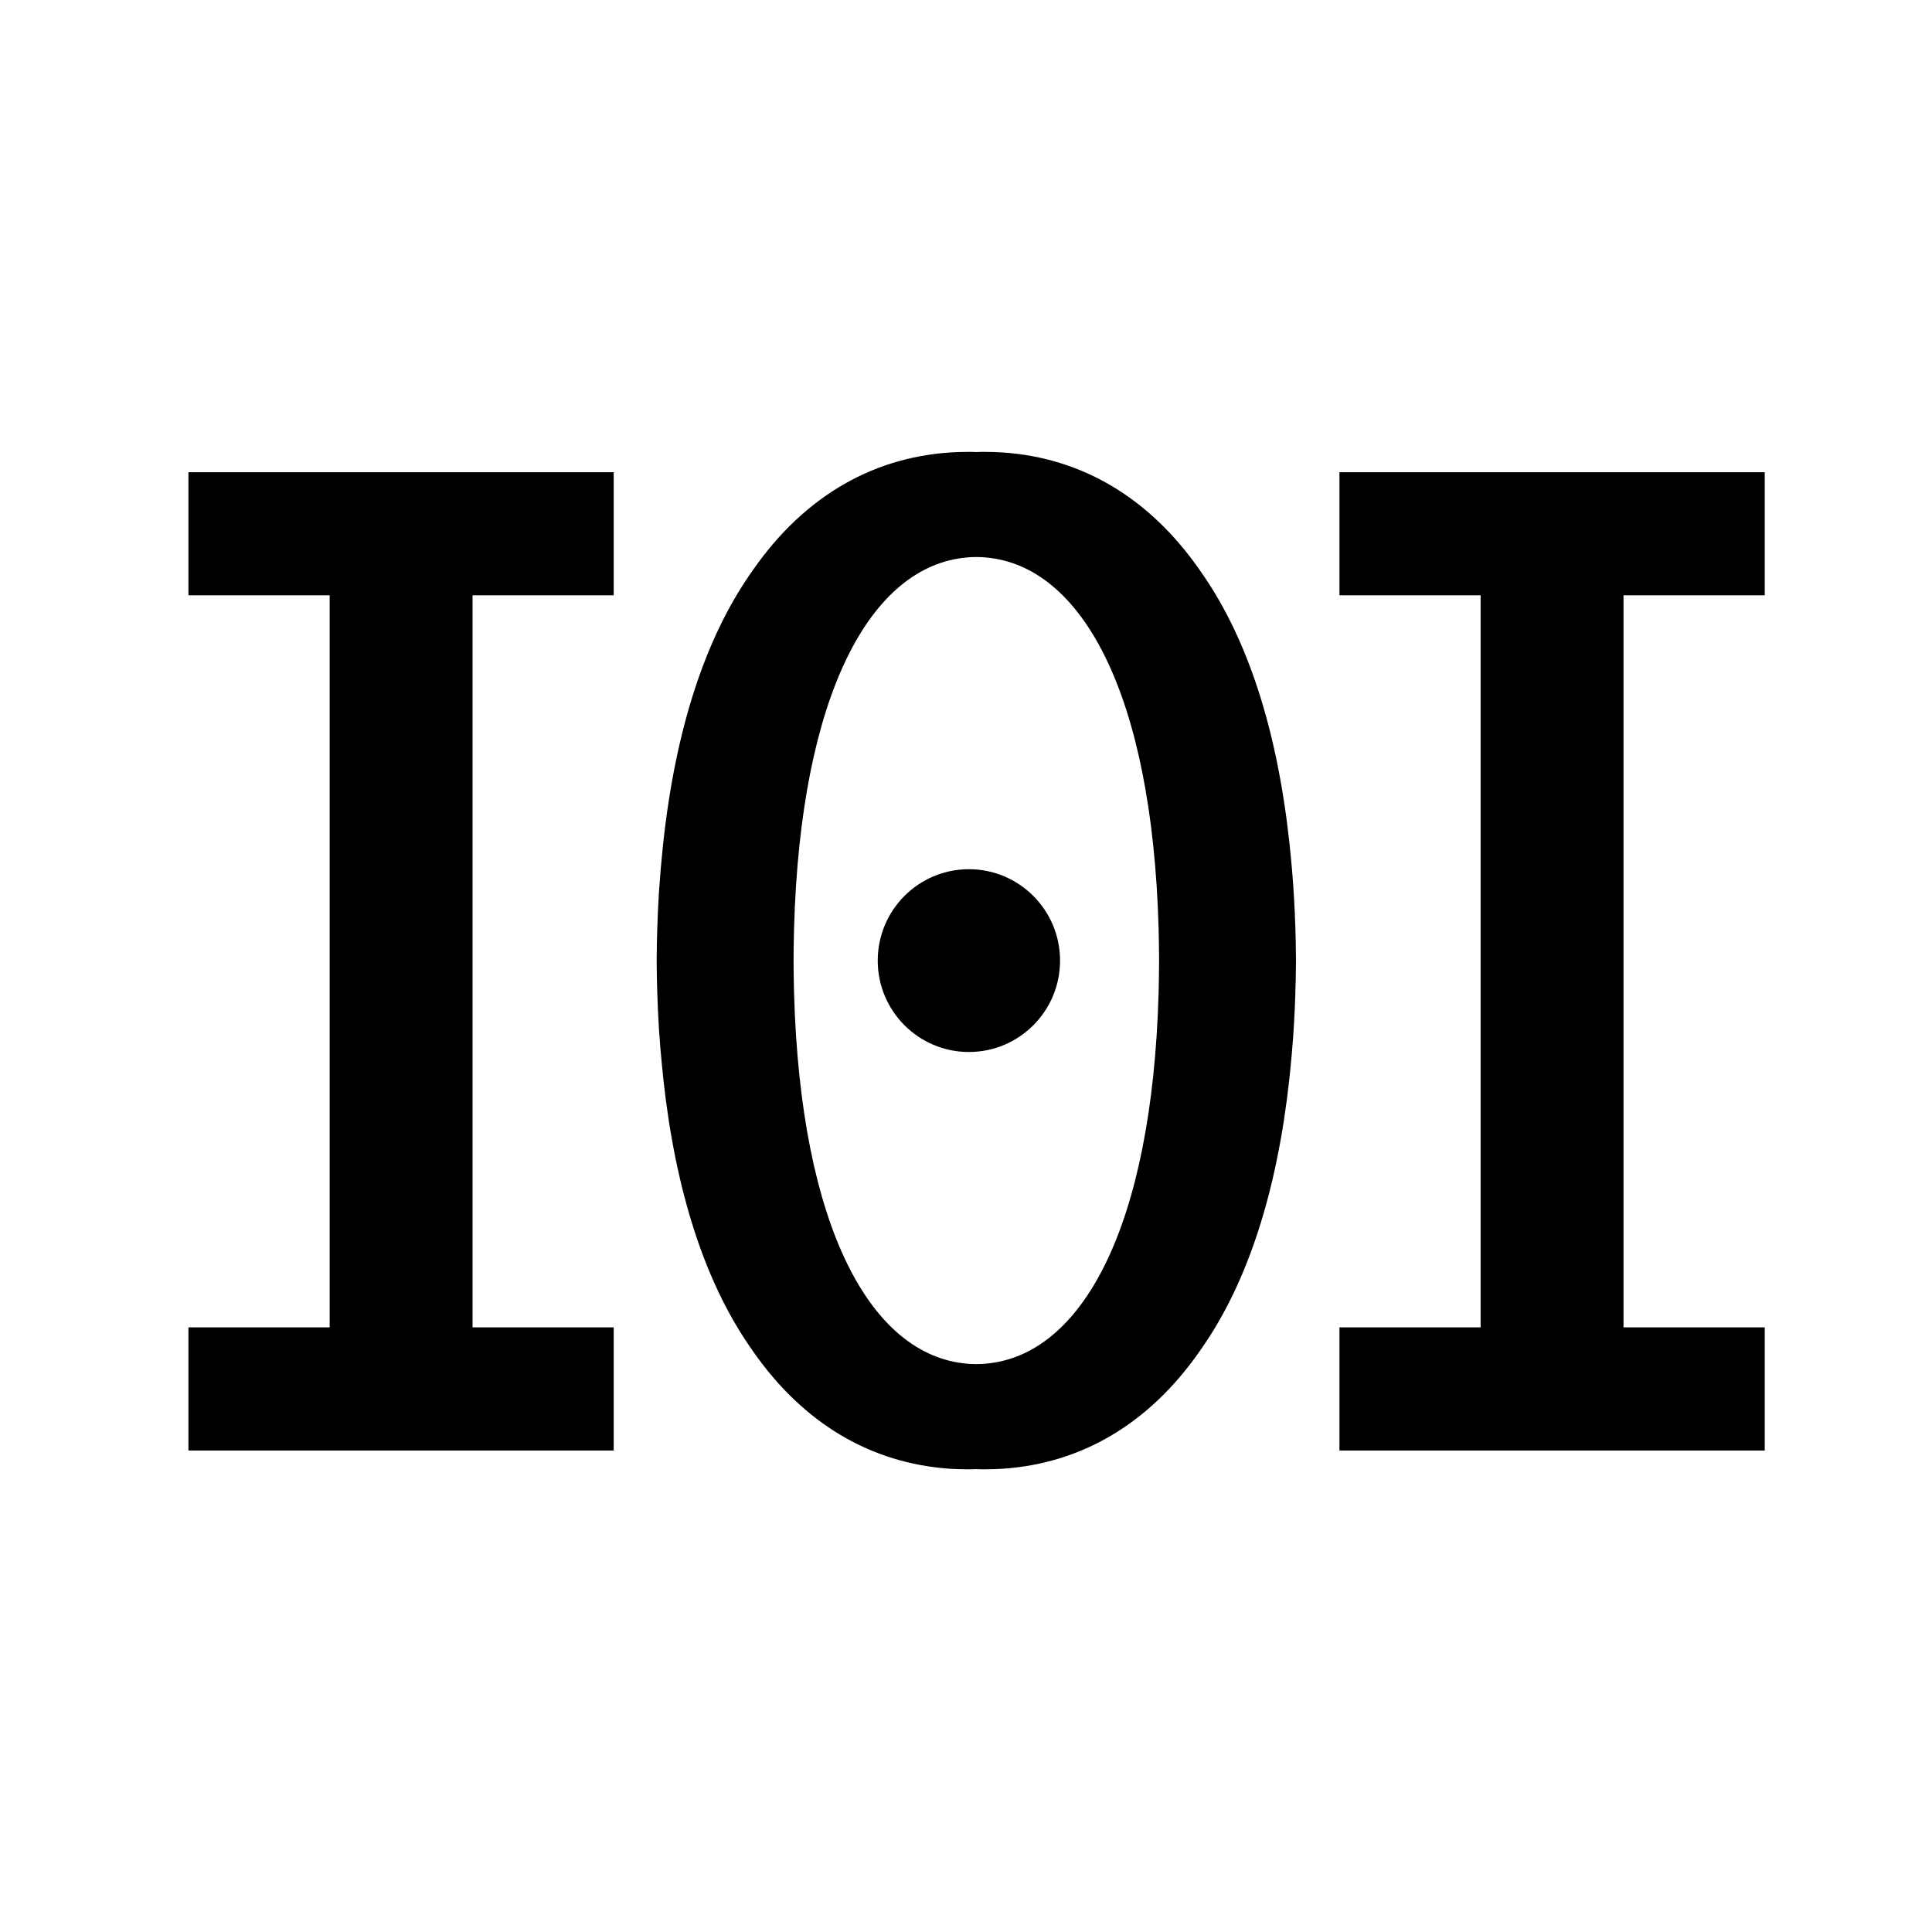
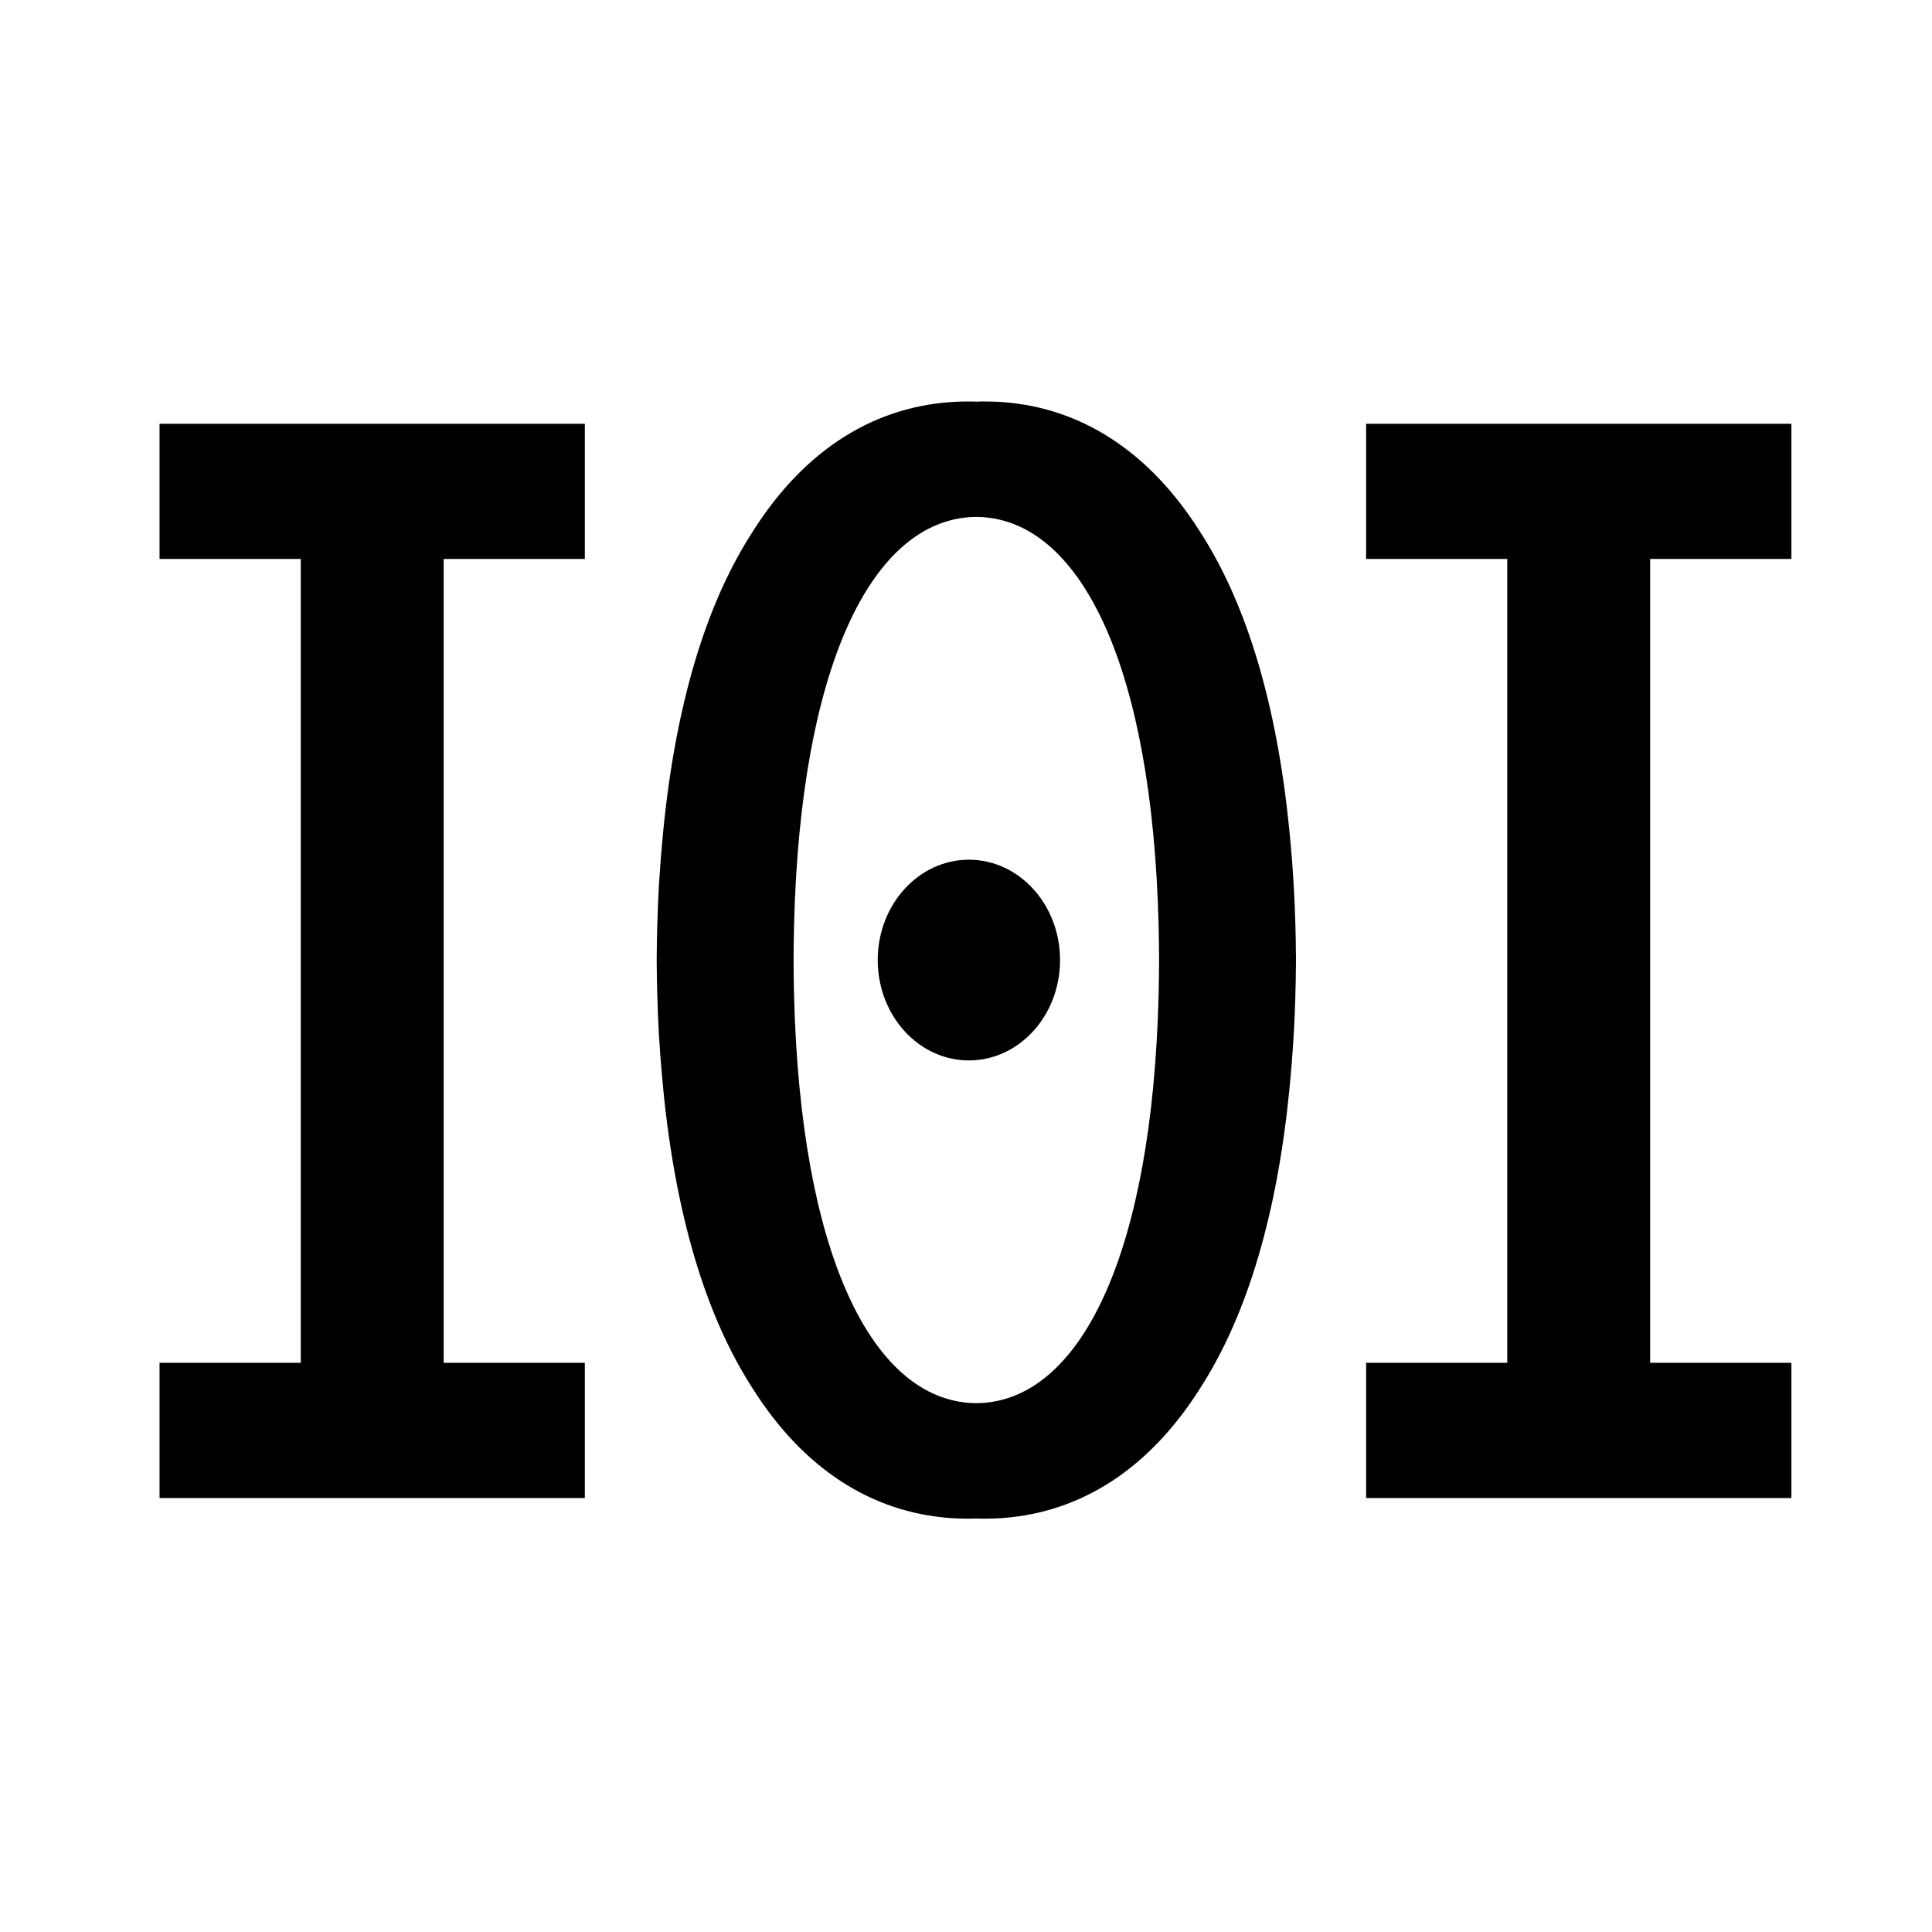
- <svg xmlns="http://www.w3.org/2000/svg" width="851" height="851" viewBox="0 0 851 851" fill="none">
-   <rect width="851" height="851" fill="white" />
-   <path d="M270.327 262.216V208H83V262.216H145.209V584.673H83V638.919H270.327V584.673H208.149V262.216H270.327Z" fill="black" />
-   <path d="M777.327 262.216V208H590V262.216H652.178V584.673H590V638.919H777.327V584.673H715.118V262.216H777.327Z" fill="black" />
-   <path d="M426.774 463.379C448.949 463.379 466.926 445.355 466.926 423.122C466.926 400.888 448.949 382.864 426.774 382.864C404.598 382.864 386.621 400.888 386.621 423.122C386.621 445.355 404.598 463.379 426.774 463.379Z" fill="black" />
-   <path d="M570.81 420.372C570.81 418.57 570.78 416.799 570.749 415.058C570.688 412.828 570.628 410.659 570.567 408.46C570.506 406.291 570.414 404.123 570.323 401.985C570.231 399.847 570.11 397.708 569.988 395.601C569.866 393.493 569.744 391.386 569.592 389.309C569.439 387.232 569.287 385.155 569.104 383.108C569.074 382.681 569.013 382.253 568.982 381.825C568.891 380.94 568.83 380.023 568.739 379.138C568.647 377.977 568.525 376.816 568.404 375.655C568.251 374.037 568.068 372.479 567.916 370.921C562.493 321.256 549.576 281.701 529.866 253.142C529.378 252.409 528.86 251.676 528.343 250.943C506.256 219.299 476.583 201.645 441.61 199.293C440.3 199.201 438.99 199.14 437.649 199.109C436.278 199.079 434.938 199.048 433.567 199.048C432.531 199.048 431.495 199.048 430.46 199.109H430.216C430.094 199.079 430.003 199.109 429.881 199.109H429.637C428.601 199.048 427.565 199.048 426.53 199.048C425.159 199.048 423.818 199.079 422.447 199.109C385.768 200.331 354.663 218.108 331.754 250.943C331.236 251.676 330.718 252.409 330.231 253.142C310.52 281.701 297.603 321.256 292.18 370.921C291.967 372.906 291.754 374.953 291.571 376.999C291.541 377.458 291.48 377.946 291.449 378.404C291.327 379.535 291.206 380.695 291.114 381.825C291.084 382.253 291.053 382.681 290.992 383.108C290.962 383.444 290.931 383.75 290.931 384.086C290.779 385.796 290.657 387.537 290.535 389.309C290.353 391.386 290.2 393.493 290.109 395.601C289.987 397.708 289.896 399.847 289.774 401.985C289.713 403.726 289.621 405.467 289.591 407.238C289.56 407.635 289.53 408.063 289.53 408.46C289.469 410.659 289.408 412.828 289.347 415.058C289.317 416.799 289.286 418.57 289.286 420.372C289.256 420.495 289.256 420.617 289.256 420.739V421.472V421.716V424.496V424.74V425.321C289.256 425.504 289.256 425.687 289.286 425.84C289.286 427.642 289.317 429.413 289.347 431.154C289.408 433.384 289.469 435.583 289.53 437.752C289.53 438.18 289.56 438.577 289.591 439.004C289.621 440.745 289.713 442.517 289.774 444.227C289.896 446.366 289.987 448.504 290.109 450.611C290.2 452.749 290.353 454.857 290.535 456.934C290.566 457.331 290.566 457.728 290.627 458.125C290.688 459.041 290.749 459.958 290.81 460.874L290.901 461.974C290.962 462.524 290.993 463.073 291.053 463.623C291.206 465.486 291.389 467.38 291.571 469.213C291.754 471.137 291.937 473.031 292.15 474.924C292.181 475.047 292.181 475.199 292.181 475.322C297.603 524.987 310.52 564.511 330.231 593.1C330.718 593.833 331.236 594.567 331.754 595.3C353.841 626.944 383.514 644.598 418.487 646.95C419.797 647.011 421.107 647.103 422.447 647.133C423.788 647.164 425.159 647.195 426.53 647.195C427.566 647.195 428.601 647.195 429.637 647.133H429.881C429.972 647.164 430.094 647.164 430.216 647.133C430.277 647.164 430.368 647.133 430.46 647.133C431.495 647.195 432.531 647.195 433.567 647.195C434.938 647.195 436.309 647.164 437.649 647.133C438.99 647.103 440.3 647.011 441.61 646.95C476.583 644.598 506.256 626.944 528.343 595.3C528.861 594.567 529.378 593.833 529.866 593.1C549.577 564.511 562.494 524.987 567.916 475.322C568.099 473.764 568.251 472.176 568.404 470.587C568.464 469.915 568.526 469.243 568.587 468.571L568.678 467.563C568.708 467.411 568.739 467.258 568.739 467.075C568.831 466.189 568.891 465.303 568.983 464.417C569.074 463.409 569.135 462.401 569.226 461.393C569.348 459.897 569.47 458.431 569.592 456.934C569.744 454.826 569.866 452.749 569.988 450.611C570.11 448.504 570.232 446.366 570.323 444.227C570.415 442.089 570.506 439.921 570.567 437.752C570.597 436.836 570.628 435.919 570.628 435.003C570.689 433.72 570.719 432.437 570.75 431.154C570.78 429.413 570.811 427.642 570.811 425.84C570.841 425.687 570.841 425.504 570.841 425.321V424.74V424.496V421.716V421.472V420.739V420.647C570.841 420.556 570.841 420.464 570.81 420.372ZM429.728 600.859C429.424 600.859 429.119 600.859 428.845 600.828H428.571C428.327 600.828 428.114 600.828 427.9 600.798C427.87 600.828 427.839 600.798 427.839 600.798H427.474C427.352 600.798 427.23 600.798 427.108 600.767C426.743 600.767 426.377 600.737 426.012 600.676C383.605 597.102 352.653 540.717 349.758 437.263C349.637 432.651 349.576 427.978 349.545 423.182V423.06C349.576 418.265 349.637 413.592 349.758 408.979C352.653 305.495 383.605 249.11 426.012 245.537L427.108 245.445C427.23 245.445 427.352 245.445 427.474 245.415C427.565 245.384 427.657 245.384 427.748 245.415H427.84C427.87 245.415 427.87 245.415 427.9 245.415H428.083H428.114C428.357 245.384 428.571 245.384 428.845 245.384C429.363 245.353 429.85 245.353 430.368 245.353C430.673 245.353 430.977 245.353 431.252 245.384C431.587 245.384 431.891 245.384 432.196 245.415C432.257 245.384 432.287 245.384 432.348 245.415C432.44 245.384 432.531 245.415 432.622 245.415C432.714 245.445 432.805 245.445 432.927 245.445C433.293 245.476 433.689 245.506 434.085 245.537C476.492 249.11 507.444 305.495 510.338 408.979C510.46 413.592 510.521 418.265 510.551 423.06V423.182C510.521 427.978 510.46 432.651 510.338 437.263C507.444 540.717 476.492 597.102 434.085 600.675C433.719 600.736 433.323 600.767 432.927 600.767C432.714 600.797 432.501 600.797 432.257 600.797C432.257 600.797 432.226 600.797 432.196 600.797C431.983 600.828 431.769 600.828 431.526 600.828H431.252C430.764 600.859 430.246 600.859 429.728 600.859Z" fill="black" />
+ <svg xmlns="http://www.w3.org/2000/svg" width="775" height="775" viewBox="0 0 775 775" fill="none">
+   <rect width="775" height="775" fill="white" />
+   <path d="M234.598 224.216V170H64V224.216H120.653V546.673H64V600.919H234.598V546.673H177.972V224.216H234.598Z" fill="black" />
+   <path d="M718.598 224.216V170H548V224.216H604.625V546.673H548V600.919H718.598V546.673H661.944V224.216H718.598Z" fill="black" />
+   <path d="M388.659 425.379C408.854 425.379 425.226 407.355 425.226 385.122C425.226 362.888 408.854 344.864 388.659 344.864C368.464 344.864 352.093 362.888 352.093 385.122C352.093 407.355 368.464 425.379 388.659 425.379Z" fill="black" />
+   <path d="M519.833 382.372C519.833 380.57 519.806 378.799 519.778 377.058C519.722 374.828 519.667 372.659 519.612 370.46C519.556 368.291 519.473 366.123 519.39 363.985C519.306 361.847 519.195 359.708 519.084 357.601C518.973 355.493 518.862 353.386 518.724 351.309C518.585 349.232 518.446 347.155 518.28 345.108C518.252 344.681 518.197 344.253 518.169 343.825C518.086 342.94 518.03 342.023 517.947 341.138C517.864 339.977 517.753 338.816 517.642 337.655C517.503 336.037 517.337 334.479 517.198 332.921C512.259 283.256 500.496 243.701 482.546 215.142C482.102 214.409 481.63 213.676 481.158 212.943C461.044 181.299 434.021 163.645 402.171 161.293C400.978 161.201 399.785 161.14 398.565 161.109C397.316 161.079 396.095 161.048 394.847 161.048C393.904 161.048 392.96 161.048 392.017 161.109H391.795C391.684 161.079 391.601 161.109 391.49 161.109H391.268C390.325 161.048 389.381 161.048 388.438 161.048C387.19 161.048 385.969 161.079 384.72 161.109C351.317 162.331 322.99 180.108 302.127 212.943C301.655 213.676 301.183 214.409 300.739 215.142C282.789 243.701 271.026 283.256 266.087 332.921C265.893 334.906 265.699 336.953 265.532 338.999C265.505 339.458 265.449 339.946 265.421 340.404C265.31 341.535 265.199 342.695 265.116 343.825C265.088 344.253 265.061 344.681 265.005 345.108C264.977 345.444 264.95 345.75 264.95 346.086C264.811 347.796 264.7 349.537 264.589 351.309C264.423 353.386 264.284 355.493 264.201 357.601C264.09 359.708 264.006 361.847 263.895 363.985C263.84 365.726 263.757 367.467 263.729 369.238C263.701 369.635 263.673 370.063 263.673 370.46C263.618 372.659 263.562 374.828 263.507 377.058C263.479 378.799 263.452 380.57 263.452 382.372C263.424 382.495 263.424 382.617 263.424 382.739V383.472V383.716V386.496V386.74V387.321C263.424 387.504 263.424 387.687 263.452 387.84C263.452 389.642 263.479 391.413 263.507 393.154C263.562 395.384 263.618 397.583 263.673 399.752C263.673 400.18 263.701 400.577 263.729 401.004C263.757 402.745 263.84 404.517 263.895 406.227C264.006 408.366 264.09 410.504 264.201 412.611C264.284 414.749 264.423 416.857 264.589 418.934C264.617 419.331 264.617 419.728 264.672 420.125C264.728 421.041 264.783 421.958 264.839 422.874L264.922 423.974C264.978 424.524 265.005 425.073 265.061 425.623C265.2 427.486 265.366 429.38 265.533 431.213C265.699 433.137 265.865 435.031 266.06 436.924C266.087 437.047 266.087 437.199 266.087 437.322C271.026 486.987 282.789 526.511 300.739 555.1C301.183 555.833 301.655 556.567 302.127 557.3C322.241 588.944 349.264 606.598 381.114 608.95C382.307 609.011 383.5 609.103 384.721 609.133C385.941 609.164 387.19 609.195 388.438 609.195C389.381 609.195 390.325 609.195 391.268 609.133H391.49C391.573 609.164 391.684 609.164 391.795 609.133C391.851 609.164 391.934 609.133 392.017 609.133C392.96 609.195 393.904 609.195 394.847 609.195C396.096 609.195 397.344 609.164 398.565 609.133C399.785 609.103 400.978 609.011 402.171 608.95C434.022 606.598 461.044 588.944 481.159 557.3C481.63 556.567 482.102 555.833 482.546 555.1C500.496 526.511 512.26 486.987 517.198 437.322C517.364 435.764 517.503 434.176 517.642 432.587C517.697 431.915 517.753 431.243 517.808 430.571L517.892 429.563C517.919 429.411 517.947 429.258 517.947 429.075C518.031 428.189 518.086 427.303 518.169 426.417C518.253 425.409 518.308 424.401 518.391 423.393C518.502 421.897 518.613 420.431 518.724 418.934C518.863 416.826 518.974 414.749 519.085 412.611C519.196 410.504 519.307 408.366 519.39 406.227C519.473 404.089 519.556 401.921 519.612 399.752C519.64 398.836 519.667 397.919 519.667 397.003C519.723 395.72 519.751 394.437 519.778 393.154C519.806 391.413 519.834 389.642 519.834 387.84C519.861 387.687 519.861 387.504 519.861 387.321V386.74V386.496V383.716V383.472V382.739V382.647C519.861 382.556 519.861 382.464 519.833 382.372ZM391.351 562.859C391.074 562.859 390.796 562.859 390.546 562.828H390.297C390.075 562.828 389.881 562.828 389.686 562.798C389.659 562.828 389.631 562.798 389.631 562.798H389.298C389.187 562.798 389.076 562.798 388.965 562.767C388.632 562.767 388.299 562.737 387.966 562.676C349.347 559.102 321.159 502.717 318.523 399.263C318.412 394.651 318.357 389.978 318.329 385.182V385.06C318.357 380.265 318.412 375.592 318.523 370.979C321.159 267.495 349.347 211.11 387.966 207.537L388.965 207.445C389.076 207.445 389.187 207.445 389.298 207.415C389.381 207.384 389.464 207.384 389.548 207.415H389.631C389.659 207.415 389.659 207.415 389.687 207.415H389.853H389.881C390.103 207.384 390.297 207.384 390.547 207.384C391.018 207.353 391.462 207.353 391.934 207.353C392.211 207.353 392.489 207.353 392.738 207.384C393.043 207.384 393.321 207.384 393.598 207.415C393.654 207.384 393.682 207.384 393.737 207.415C393.82 207.384 393.904 207.415 393.987 207.415C394.07 207.445 394.153 207.445 394.264 207.445C394.597 207.476 394.958 207.506 395.318 207.537C433.938 211.11 462.126 267.495 464.762 370.979C464.873 375.592 464.928 380.265 464.956 385.06V385.182C464.928 389.978 464.873 394.651 464.762 399.263C462.126 502.717 433.938 559.102 395.318 562.675C394.986 562.736 394.625 562.767 394.264 562.767C394.07 562.797 393.876 562.797 393.654 562.797C393.654 562.797 393.626 562.797 393.598 562.797C393.404 562.828 393.21 562.828 392.988 562.828H392.738C392.294 562.859 391.823 562.859 391.351 562.859Z" fill="black" />
</svg>
